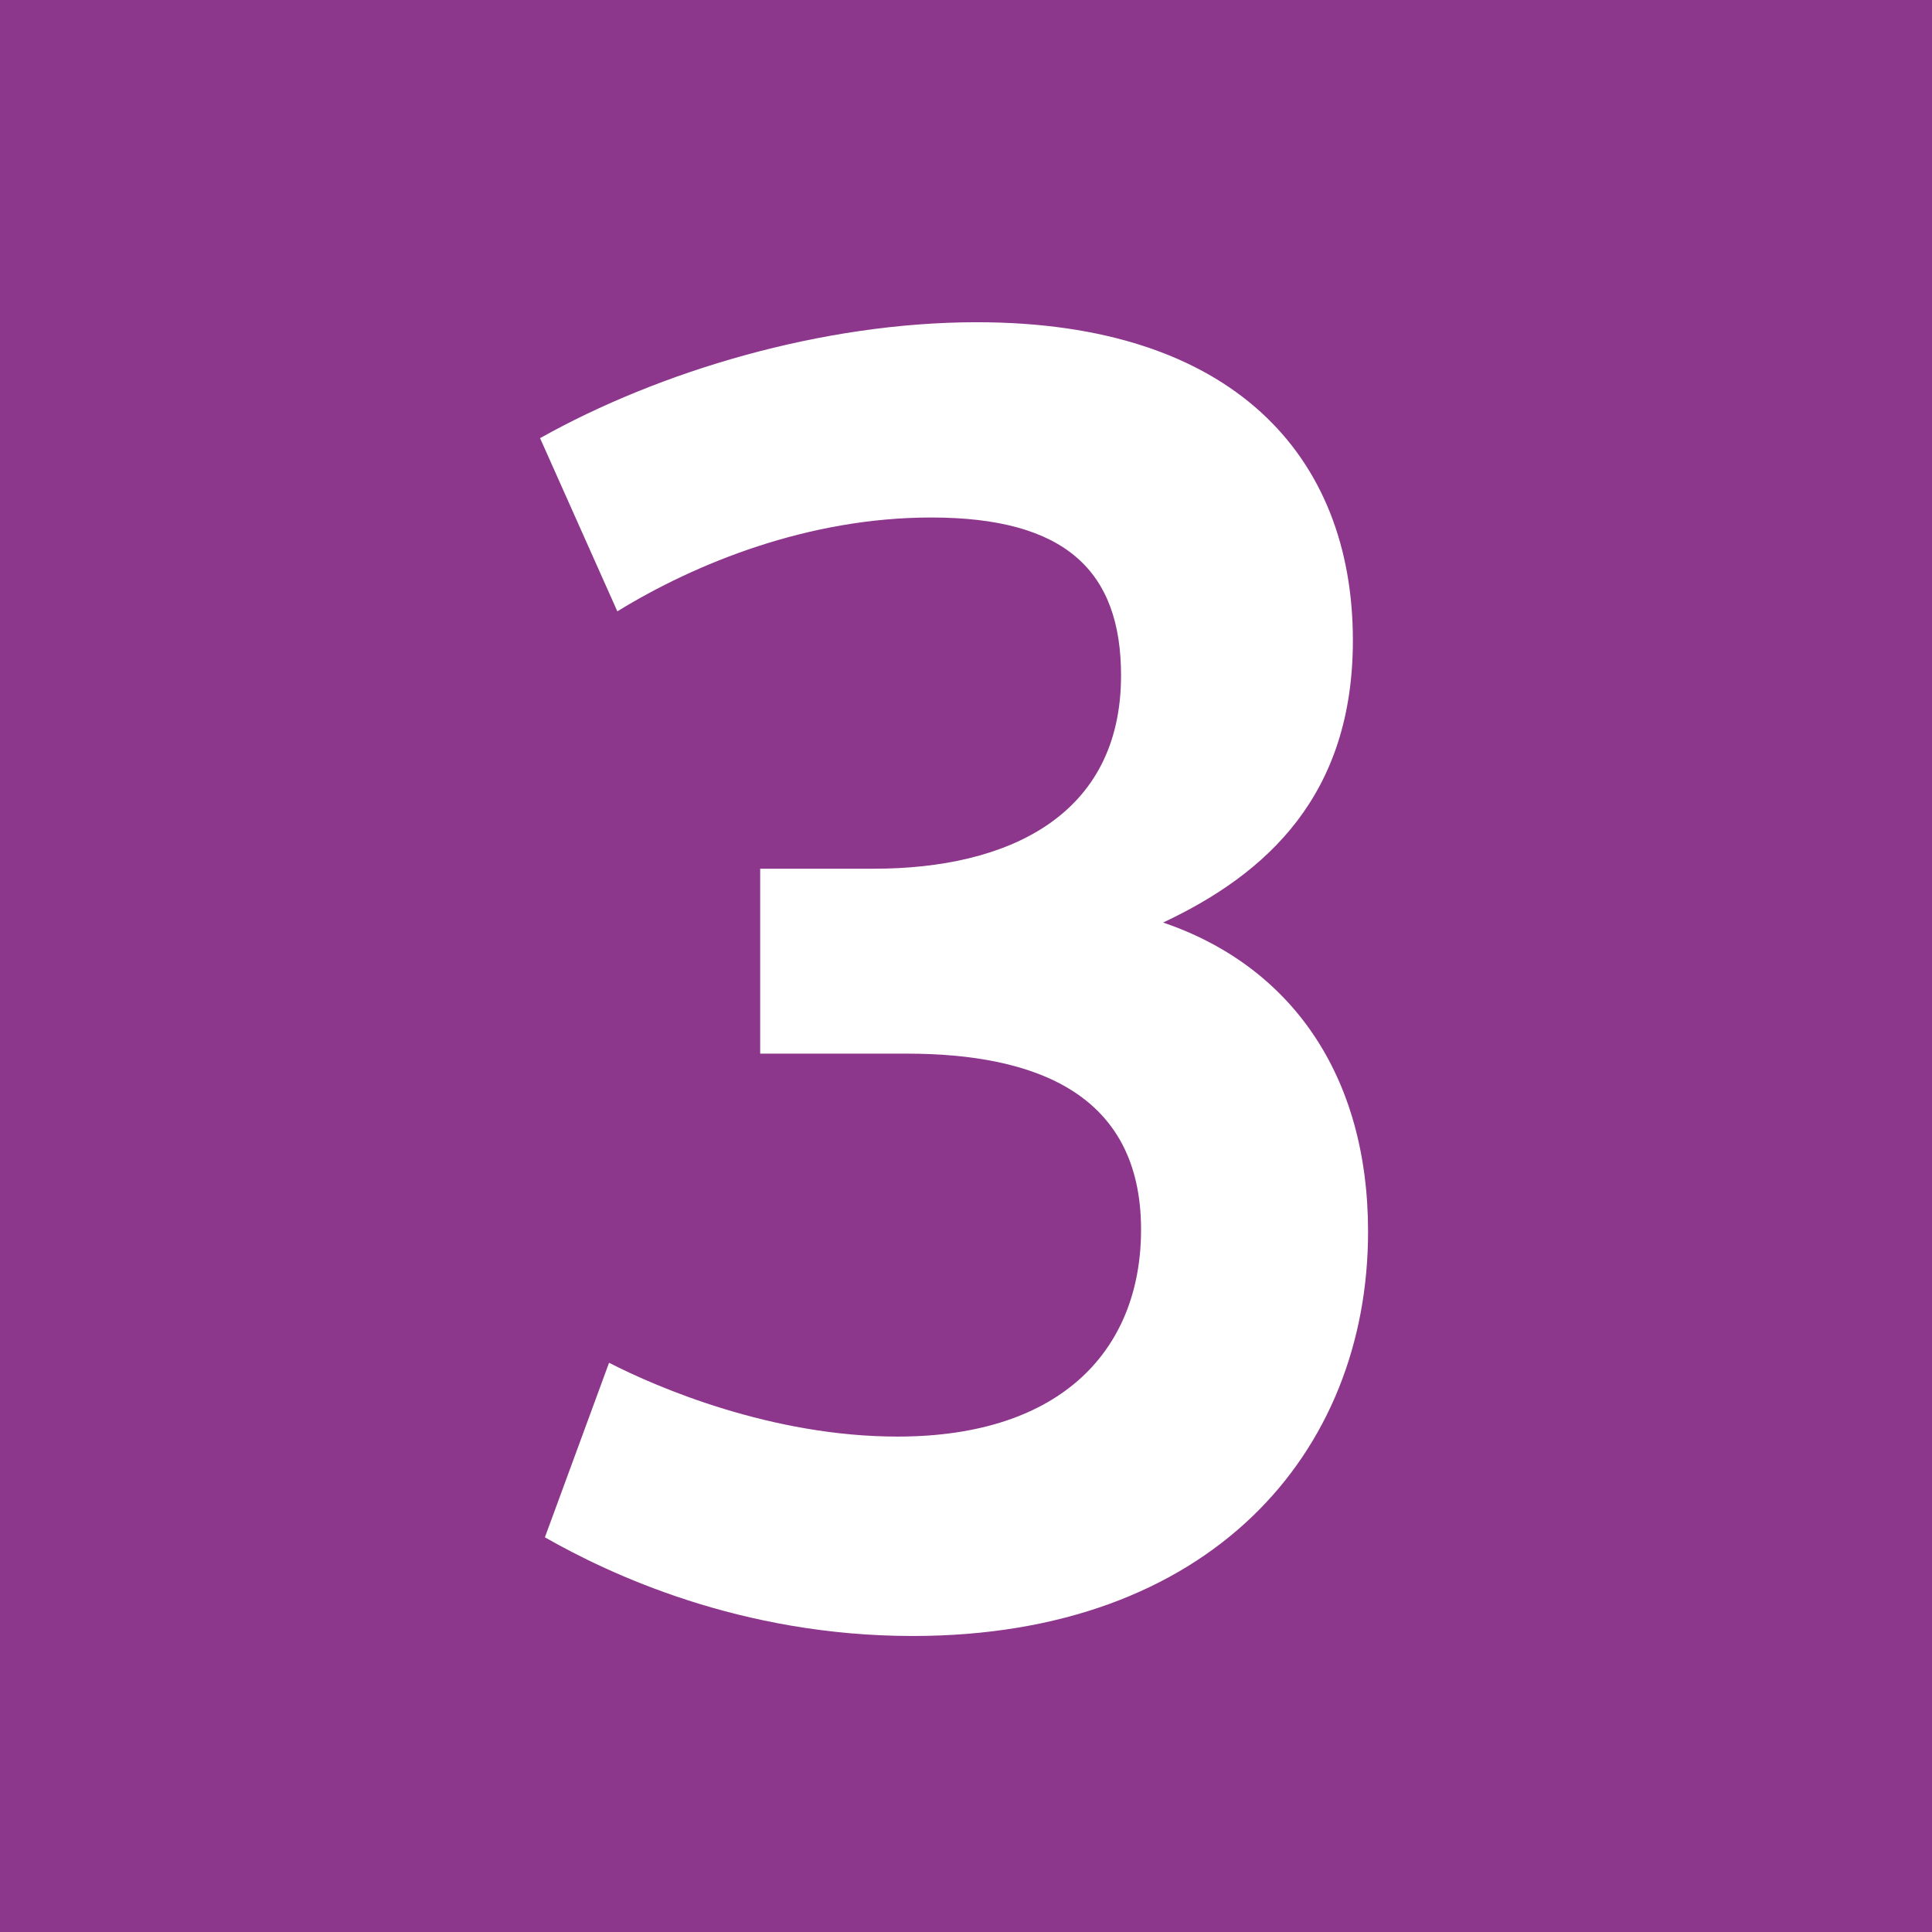
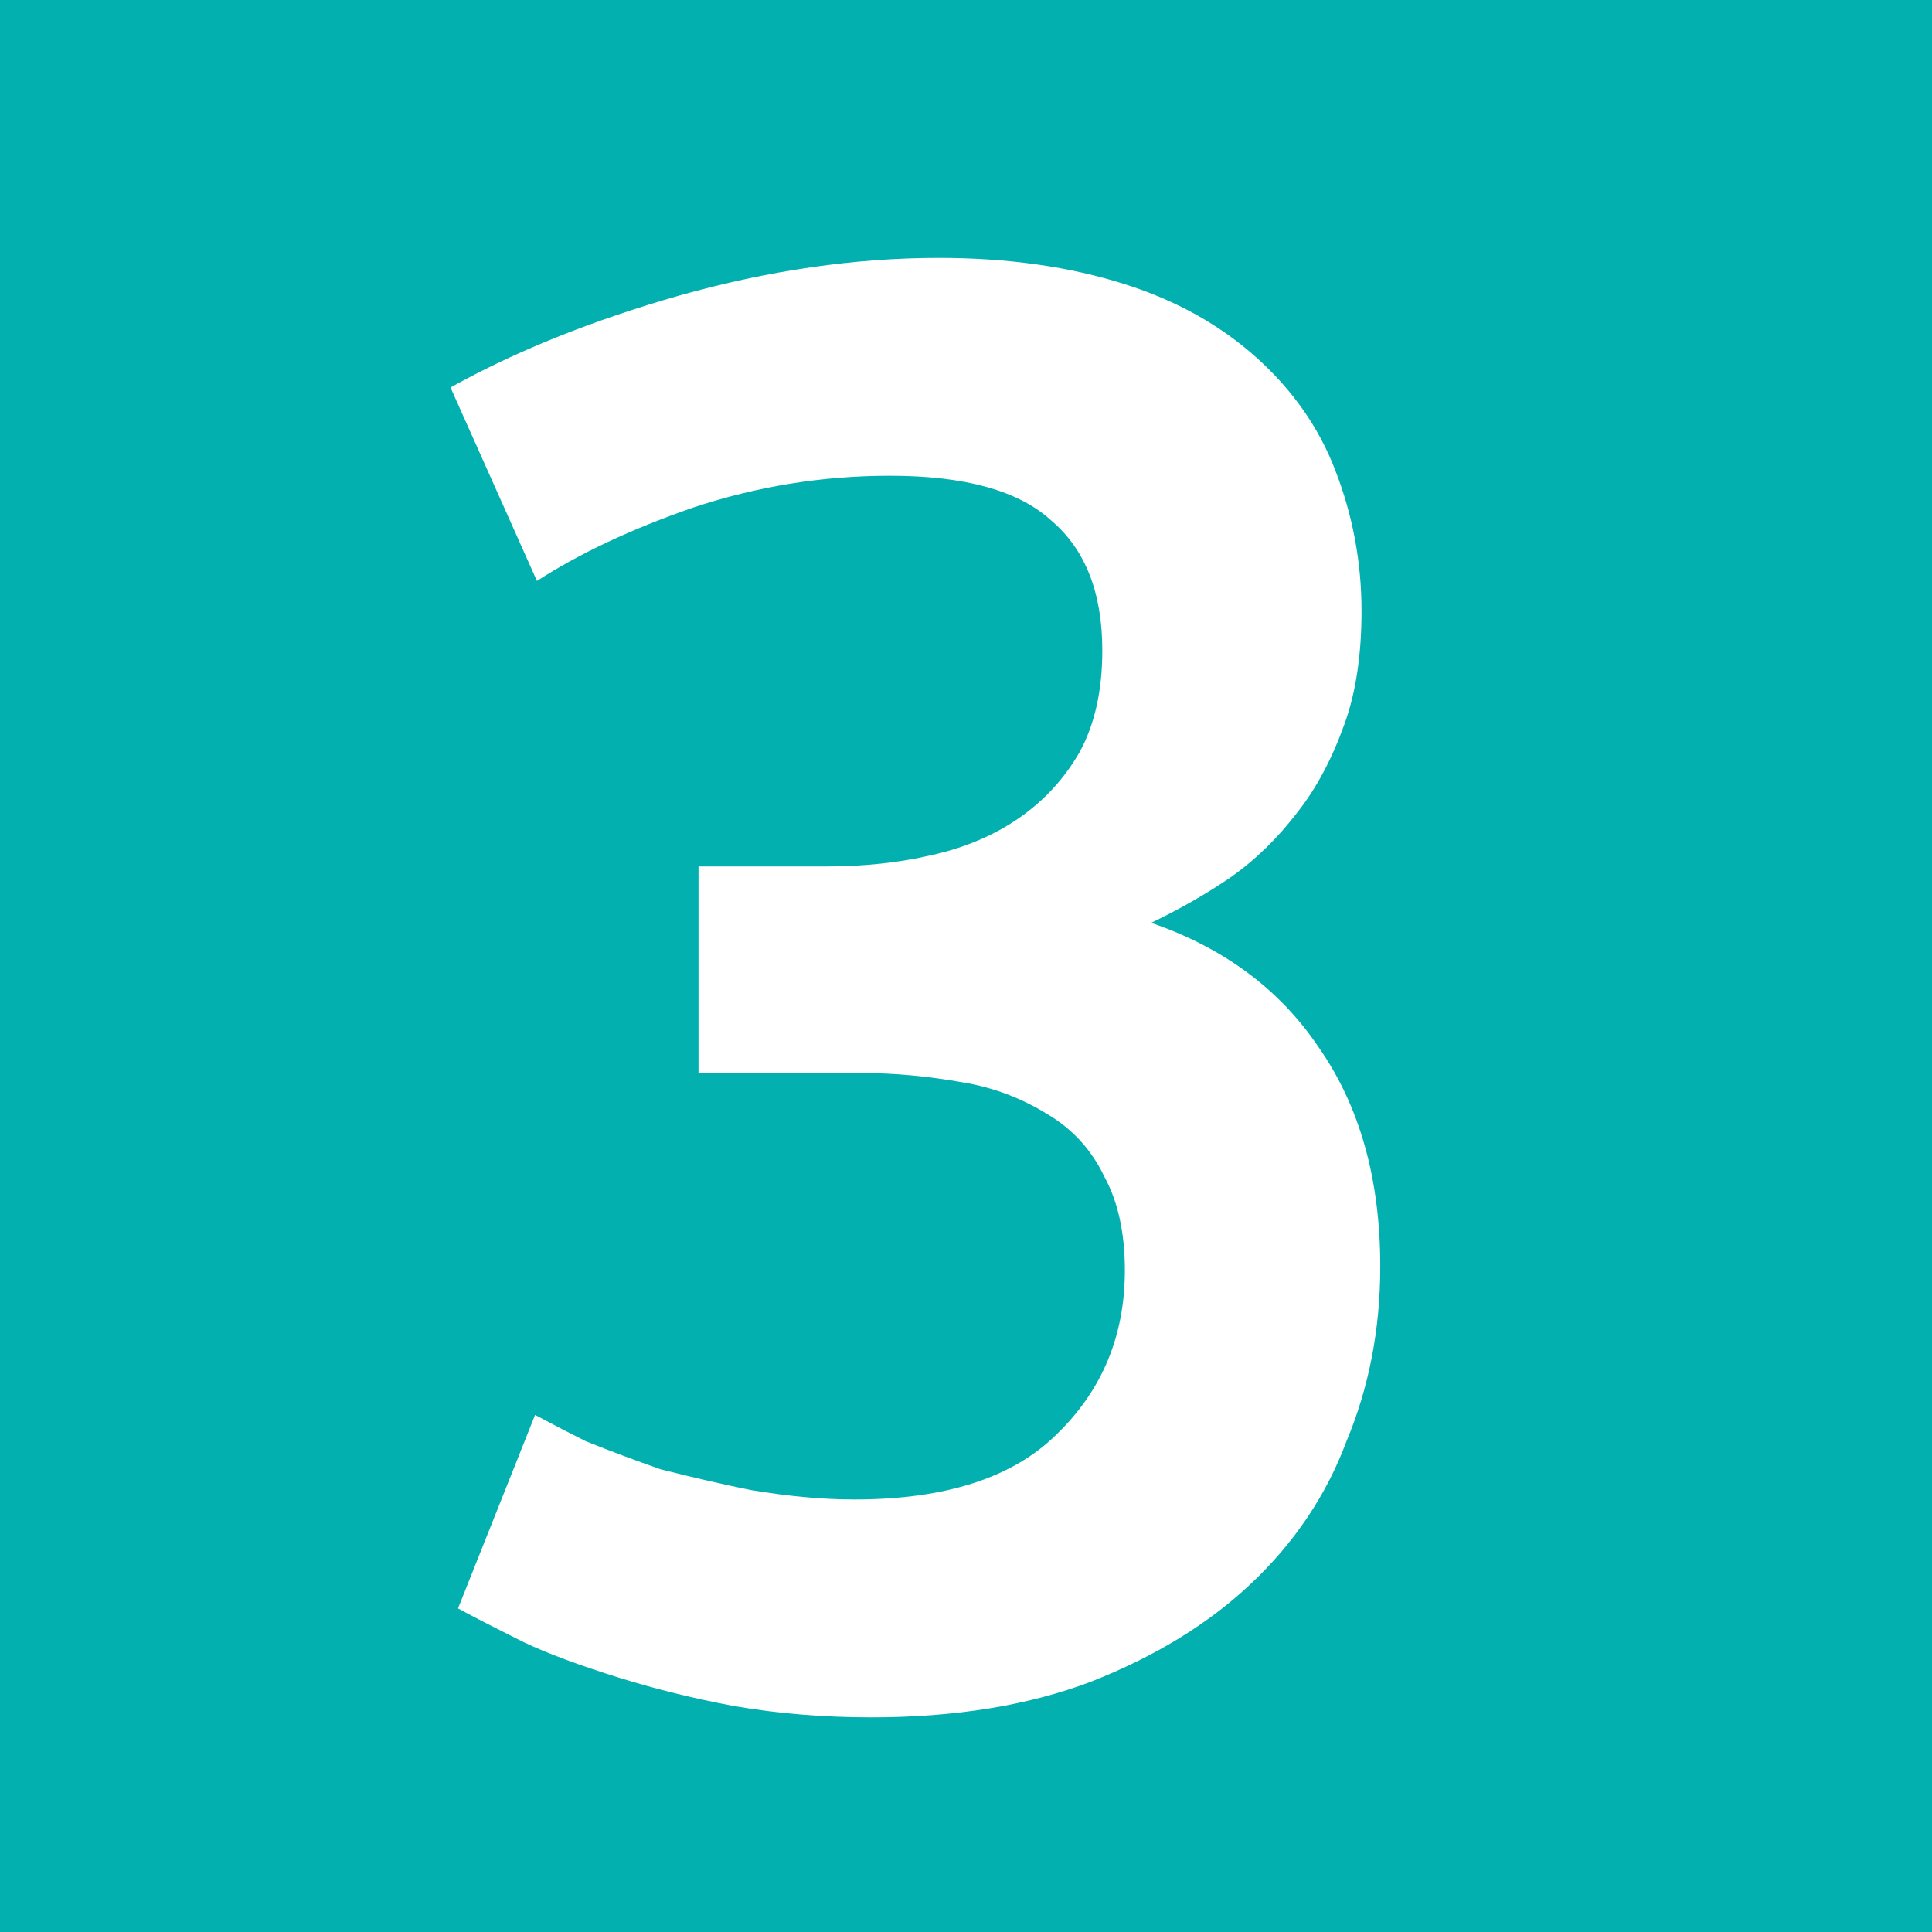
- <svg xmlns="http://www.w3.org/2000/svg" viewBox="39.333 0 28 28" data-ligne-id="T3">
-   <g>
-     <g>
-       <path fill="#8C368C" d="M39.333 0h28v28h-28z" />
-       <path fill="#FFFFFF" d="M47.23 22.28C48.16 22.81 50.06 23.71 52.56 23.71C56.87 23.71 59.16 21.06 59.16 17.85C59.16 15.58 58.04 14 56.19 13.37C57.70 12.66 58.94 11.52 58.94 9.28C58.94 6.60 57.19 4.67 53.49 4.67C51.25 4.67 48.89 5.38 47.16 6.35L48.28 8.86C49.42 8.16 51.05 7.50 52.83 7.50C54.78 7.50 55.58 8.28 55.58 9.79C55.58 11.83 53.93 12.59 52.00 12.59L50.35 12.59L50.35 15.27L52.47 15.27C54.34 15.27 55.87 15.85 55.87 17.82C55.87 19.53 54.75 20.82 52.34 20.82C50.52 20.82 48.86 20.11 48.16 19.75Z" />
-     </g>
+ <svg xmlns="http://www.w3.org/2000/svg" width="100" height="100" id="svg2" version="1.1">
+   <defs id="defs4" />
+   <g id="layer1">
+     <flowRoot xml:space="preserve" id="flowRoot2988" style="font-style:normal;font-weight:normal;font-size:16.667px;line-height:0.01%;font-family:sans-serif;letter-spacing:0px;word-spacing:0px;fill:#000000;fill-opacity:1;stroke:none;stroke-width:1px;stroke-linecap:butt;stroke-linejoin:miter;stroke-opacity:1">
+       <flowRegion id="flowRegion2990" style="font-family:sans-serif;stroke-width:1px">
+         <rect id="rect2992" width="83.333" height="63.889" x="12.5" y="12.5" style="font-family:sans-serif;stroke-width:1px" />
+       </flowRegion>
+       <flowPara id="flowPara2994" style="font-size:55.556px;line-height:1.25;font-family:sans-serif;stroke-width:1px"> </flowPara>
+     </flowRoot>
+     <rect style="fill:#01b0af;fill-opacity:1;stroke:none;stroke-width:1" id="rect3764" width="100" height="100" x="0" y="-1.3882908e-14" />
+     <path d="m 27.695,73.236 -3.988,10.014 c 0.584,0.324 1.718,0.908 3.403,1.751 1.232,0.584 2.885,1.199 4.958,1.845 1.881,0.584 3.858,1.07 5.931,1.46 2.269,0.39 4.634,0.584 7.097,0.584 4.344,0 8.135,-0.616 11.375,-1.848 3.305,-1.296 6.06,-2.981 8.263,-5.056 2.269,-2.138 3.922,-4.601 4.961,-7.388 1.165,-2.787 1.748,-5.801 1.748,-9.043 -5e-5,-4.536 -1.069,-8.327 -3.207,-11.375 -2.01,-2.981 -4.894,-5.119 -8.652,-6.415 1.489,-0.714 2.85,-1.492 4.083,-2.335 1.296,-0.906 2.463,-2.04 3.501,-3.403 0.971,-1.23 1.781,-2.753 2.43,-4.569 0.583,-1.62 0.875,-3.564 0.875,-5.833 -4.9e-5,-2.528 -0.454,-4.958 -1.362,-7.29 -0.843,-2.203 -2.204,-4.148 -4.083,-5.833 -1.881,-1.685 -4.15,-2.949 -6.806,-3.792 -2.852,-0.908 -6.061,-1.362 -9.625,-1.362 -4.344,7.5e-5 -8.816,0.648 -13.417,1.943 -4.538,1.298 -8.492,2.886 -11.862,4.765 l 4.474,10.014 c 2.203,-1.426 4.893,-2.69 8.067,-3.792 3.305,-1.102 6.708,-1.653 10.209,-1.653 3.889,6.4e-5 6.676,0.777 8.361,2.332 1.75,1.491 2.626,3.728 2.626,6.708 -3.5e-5,2.075 -0.39,3.825 -1.169,5.252 -0.777,1.361 -1.814,2.495 -3.109,3.402 -1.296,0.907 -2.819,1.555 -4.569,1.945 -1.685,0.39 -3.5,0.585 -5.444,0.584 h -6.61 v 10.693 h 8.456 c 1.685,3.2e-5 3.436,0.162 5.252,0.487 1.555,0.259 3.012,0.81 4.373,1.653 1.298,0.777 2.27,1.846 2.917,3.207 0.714,1.298 1.071,2.919 1.071,4.863 -3.6e-5,3.371 -1.167,6.19 -3.501,8.459 -2.269,2.269 -5.769,3.403 -10.5,3.403 -1.62,1.1e-5 -3.402,-0.162 -5.347,-0.487 -1.296,-0.259 -2.851,-0.616 -4.667,-1.071 -1.296,-0.453 -2.591,-0.939 -3.887,-1.457 -0.779,-0.39 -1.655,-0.844 -2.626,-1.362 z" id="path3244" style="font-style:normal;font-variant:normal;font-weight:bold;font-stretch:normal;font-size:70px;line-height:125%;font-family:Confluence;-inkscape-font-specification:'Confluence Bold';text-align:center;letter-spacing:0px;word-spacing:0px;text-anchor:middle;fill:#ffffff;fill-opacity:1;stroke:none;stroke-width:0.72" />
  </g>
</svg>
